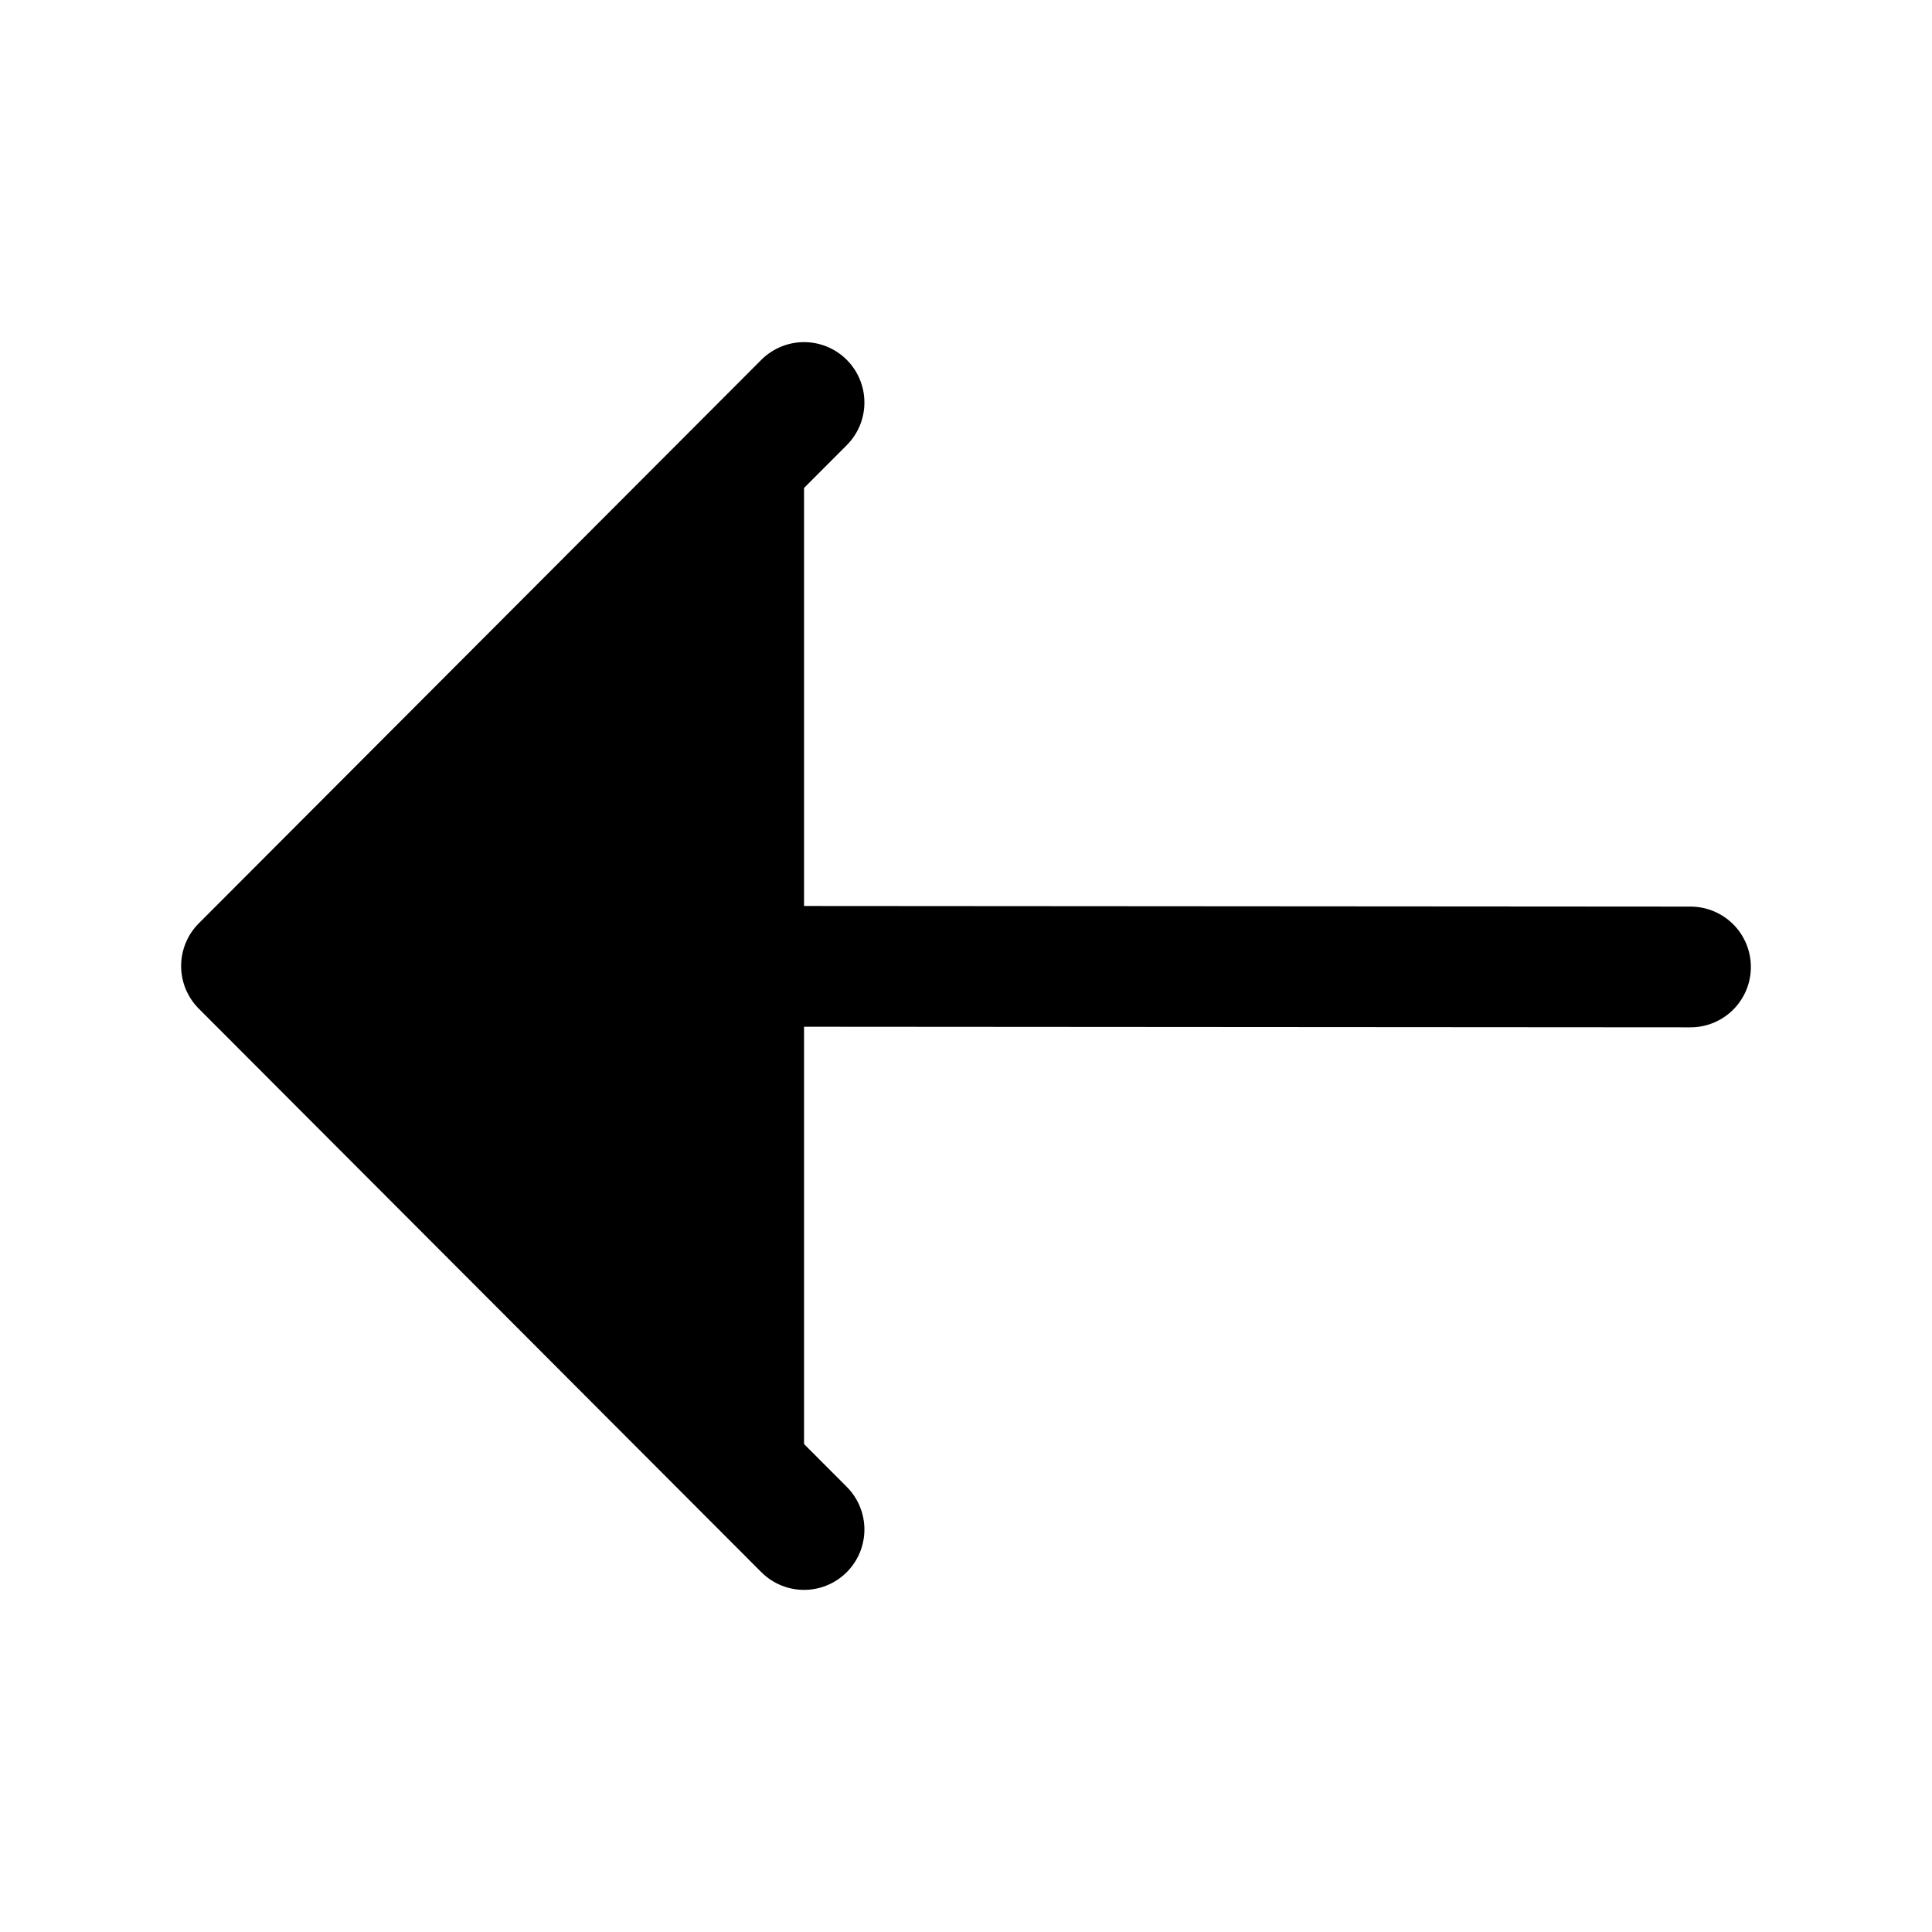
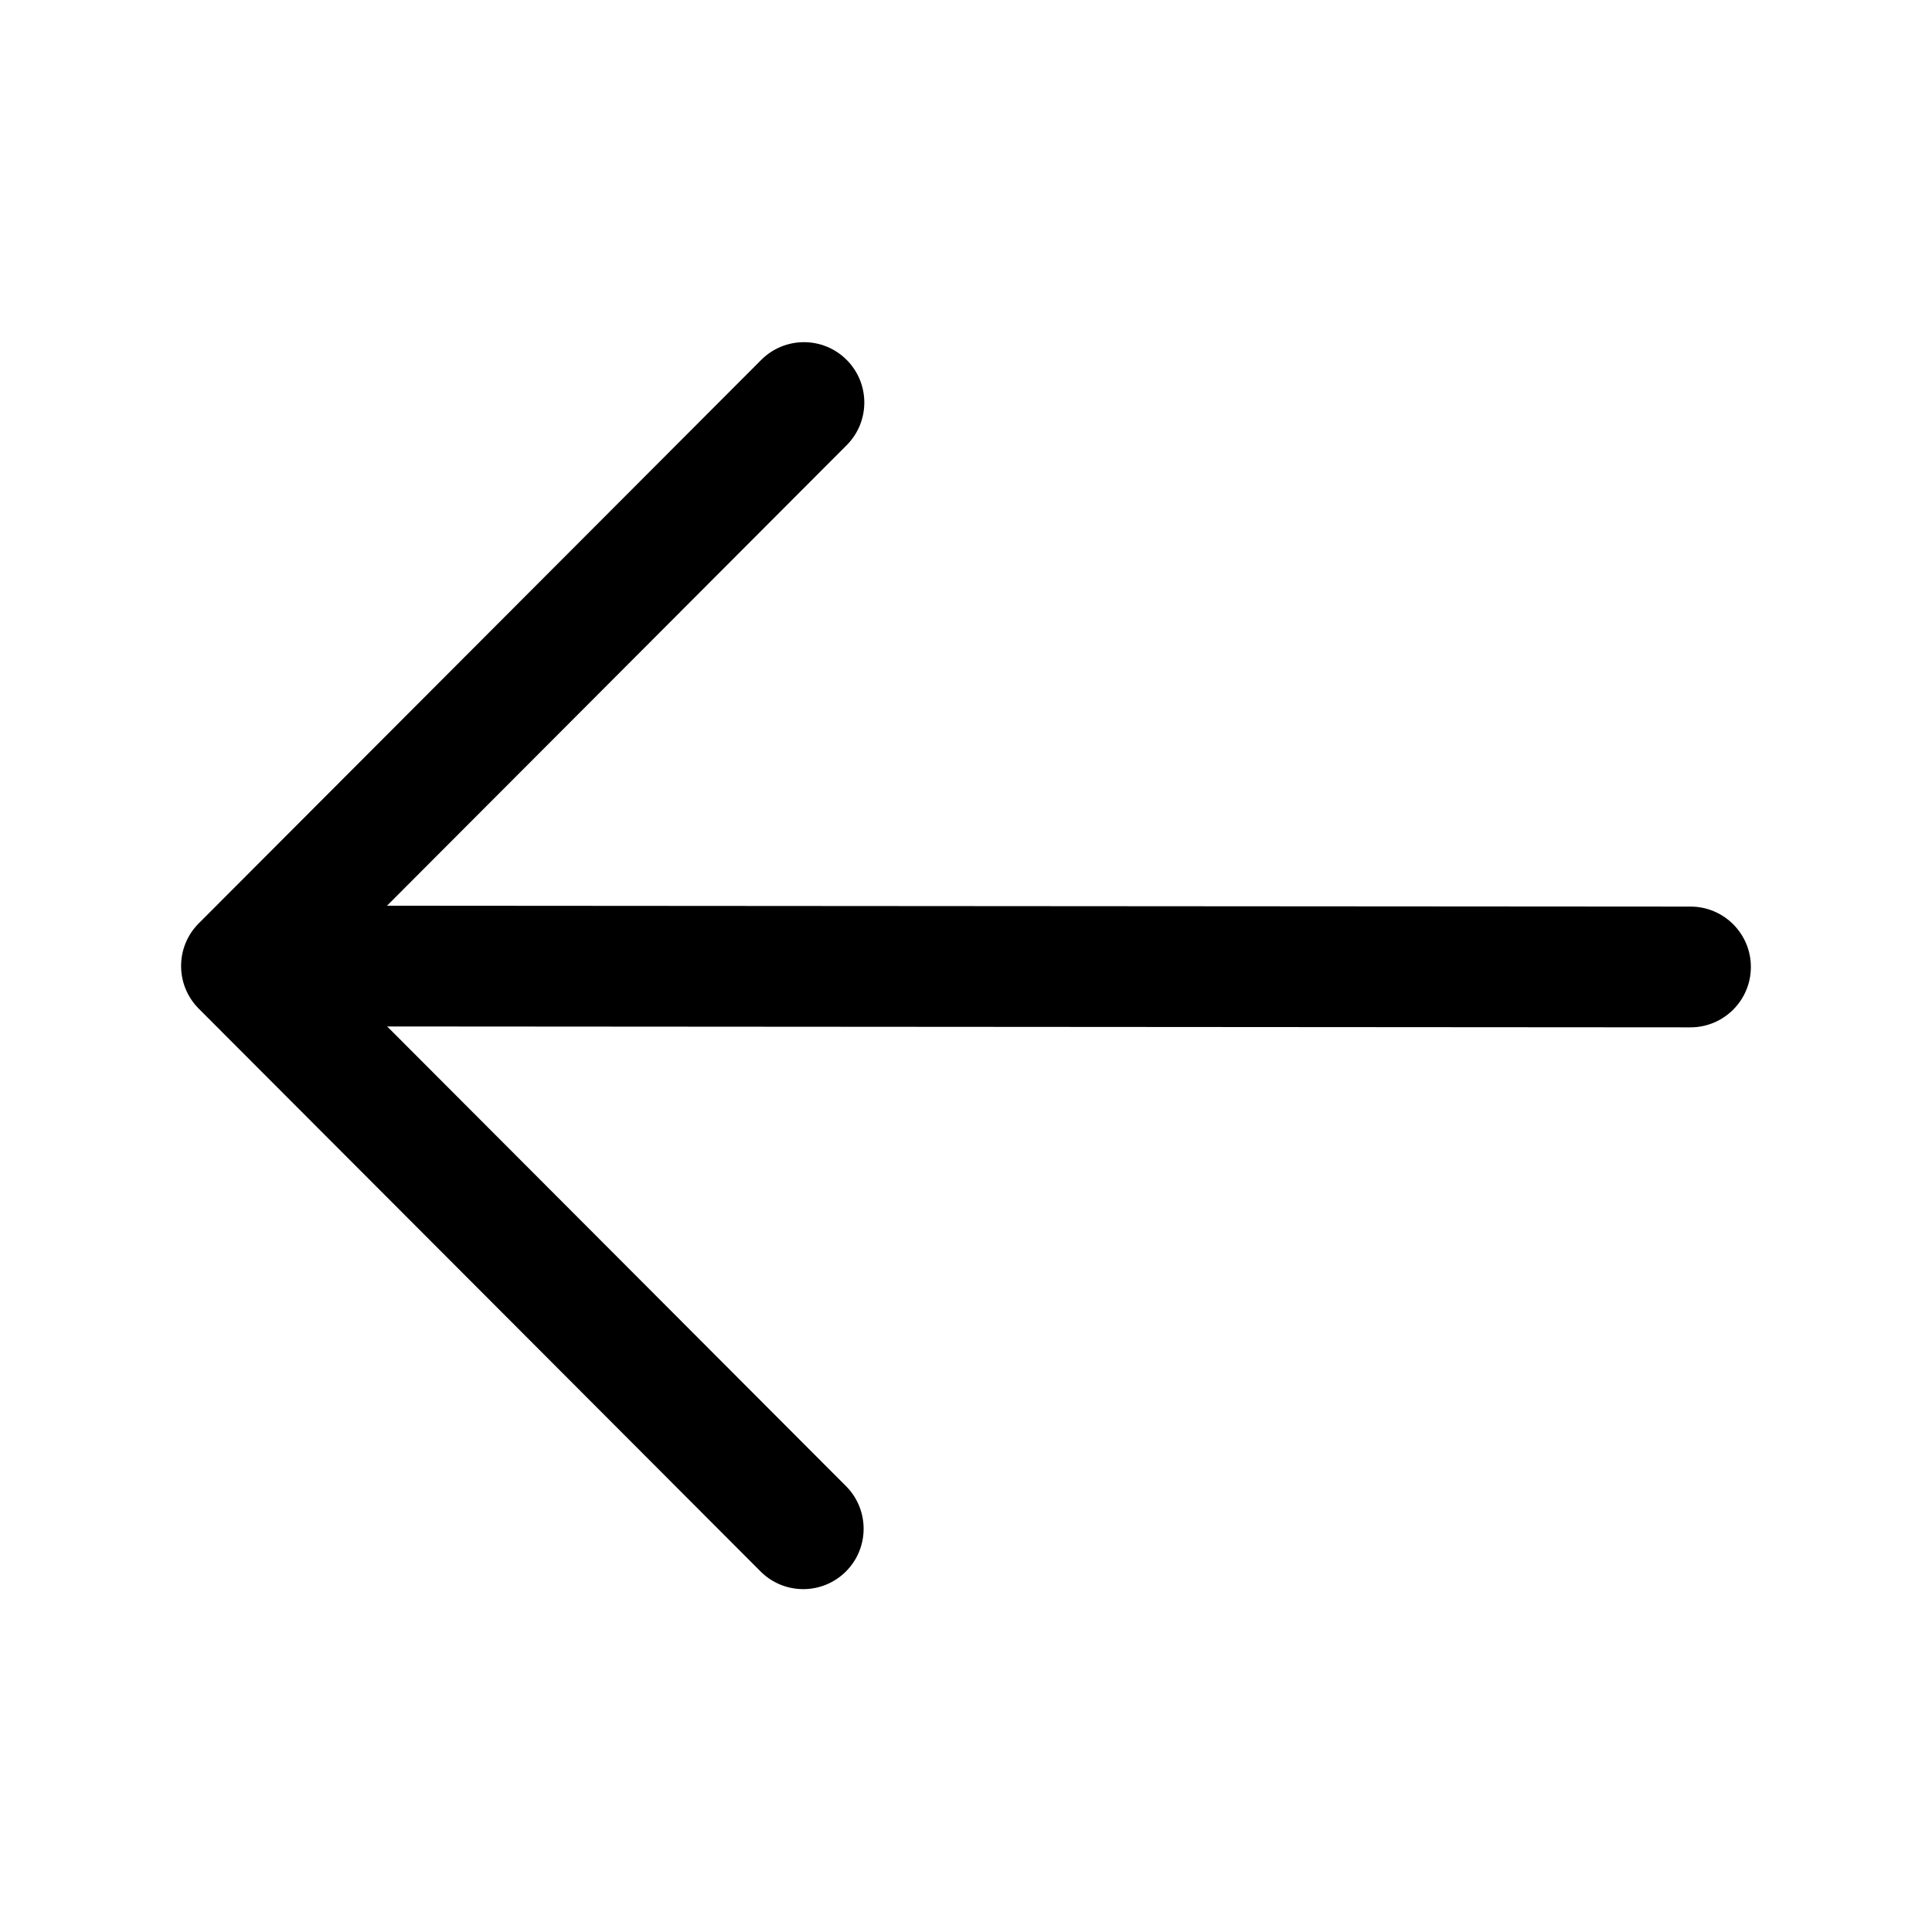
<svg xmlns="http://www.w3.org/2000/svg" viewBox="0 0 24 24" fill="currentColor">
-   <path stroke="#000" stroke-linecap="round" stroke-linejoin="round" stroke-width="1.5" d="M21 12.012L3.21 12M9.988 19L3 12l6.988-7" />
+   <path fill-rule="evenodd" d="M2.461 12a.75.75 0 01.75-.75l17.79.012a.75.75 0 11-.002 1.5L3.21 12.75a.75.75 0 01-.749-.75z" clip-rule="evenodd" />
+   <path fill-rule="evenodd" d="M10.517 4.47a.75.75 0 01.001 1.06L4.06 12l6.458 6.47a.75.75 0 01-1.061 1.06l-6.988-7a.75.75 0 010-1.06l6.988-7a.75.75 0 011.06 0z" clip-rule="evenodd" />
</svg>
